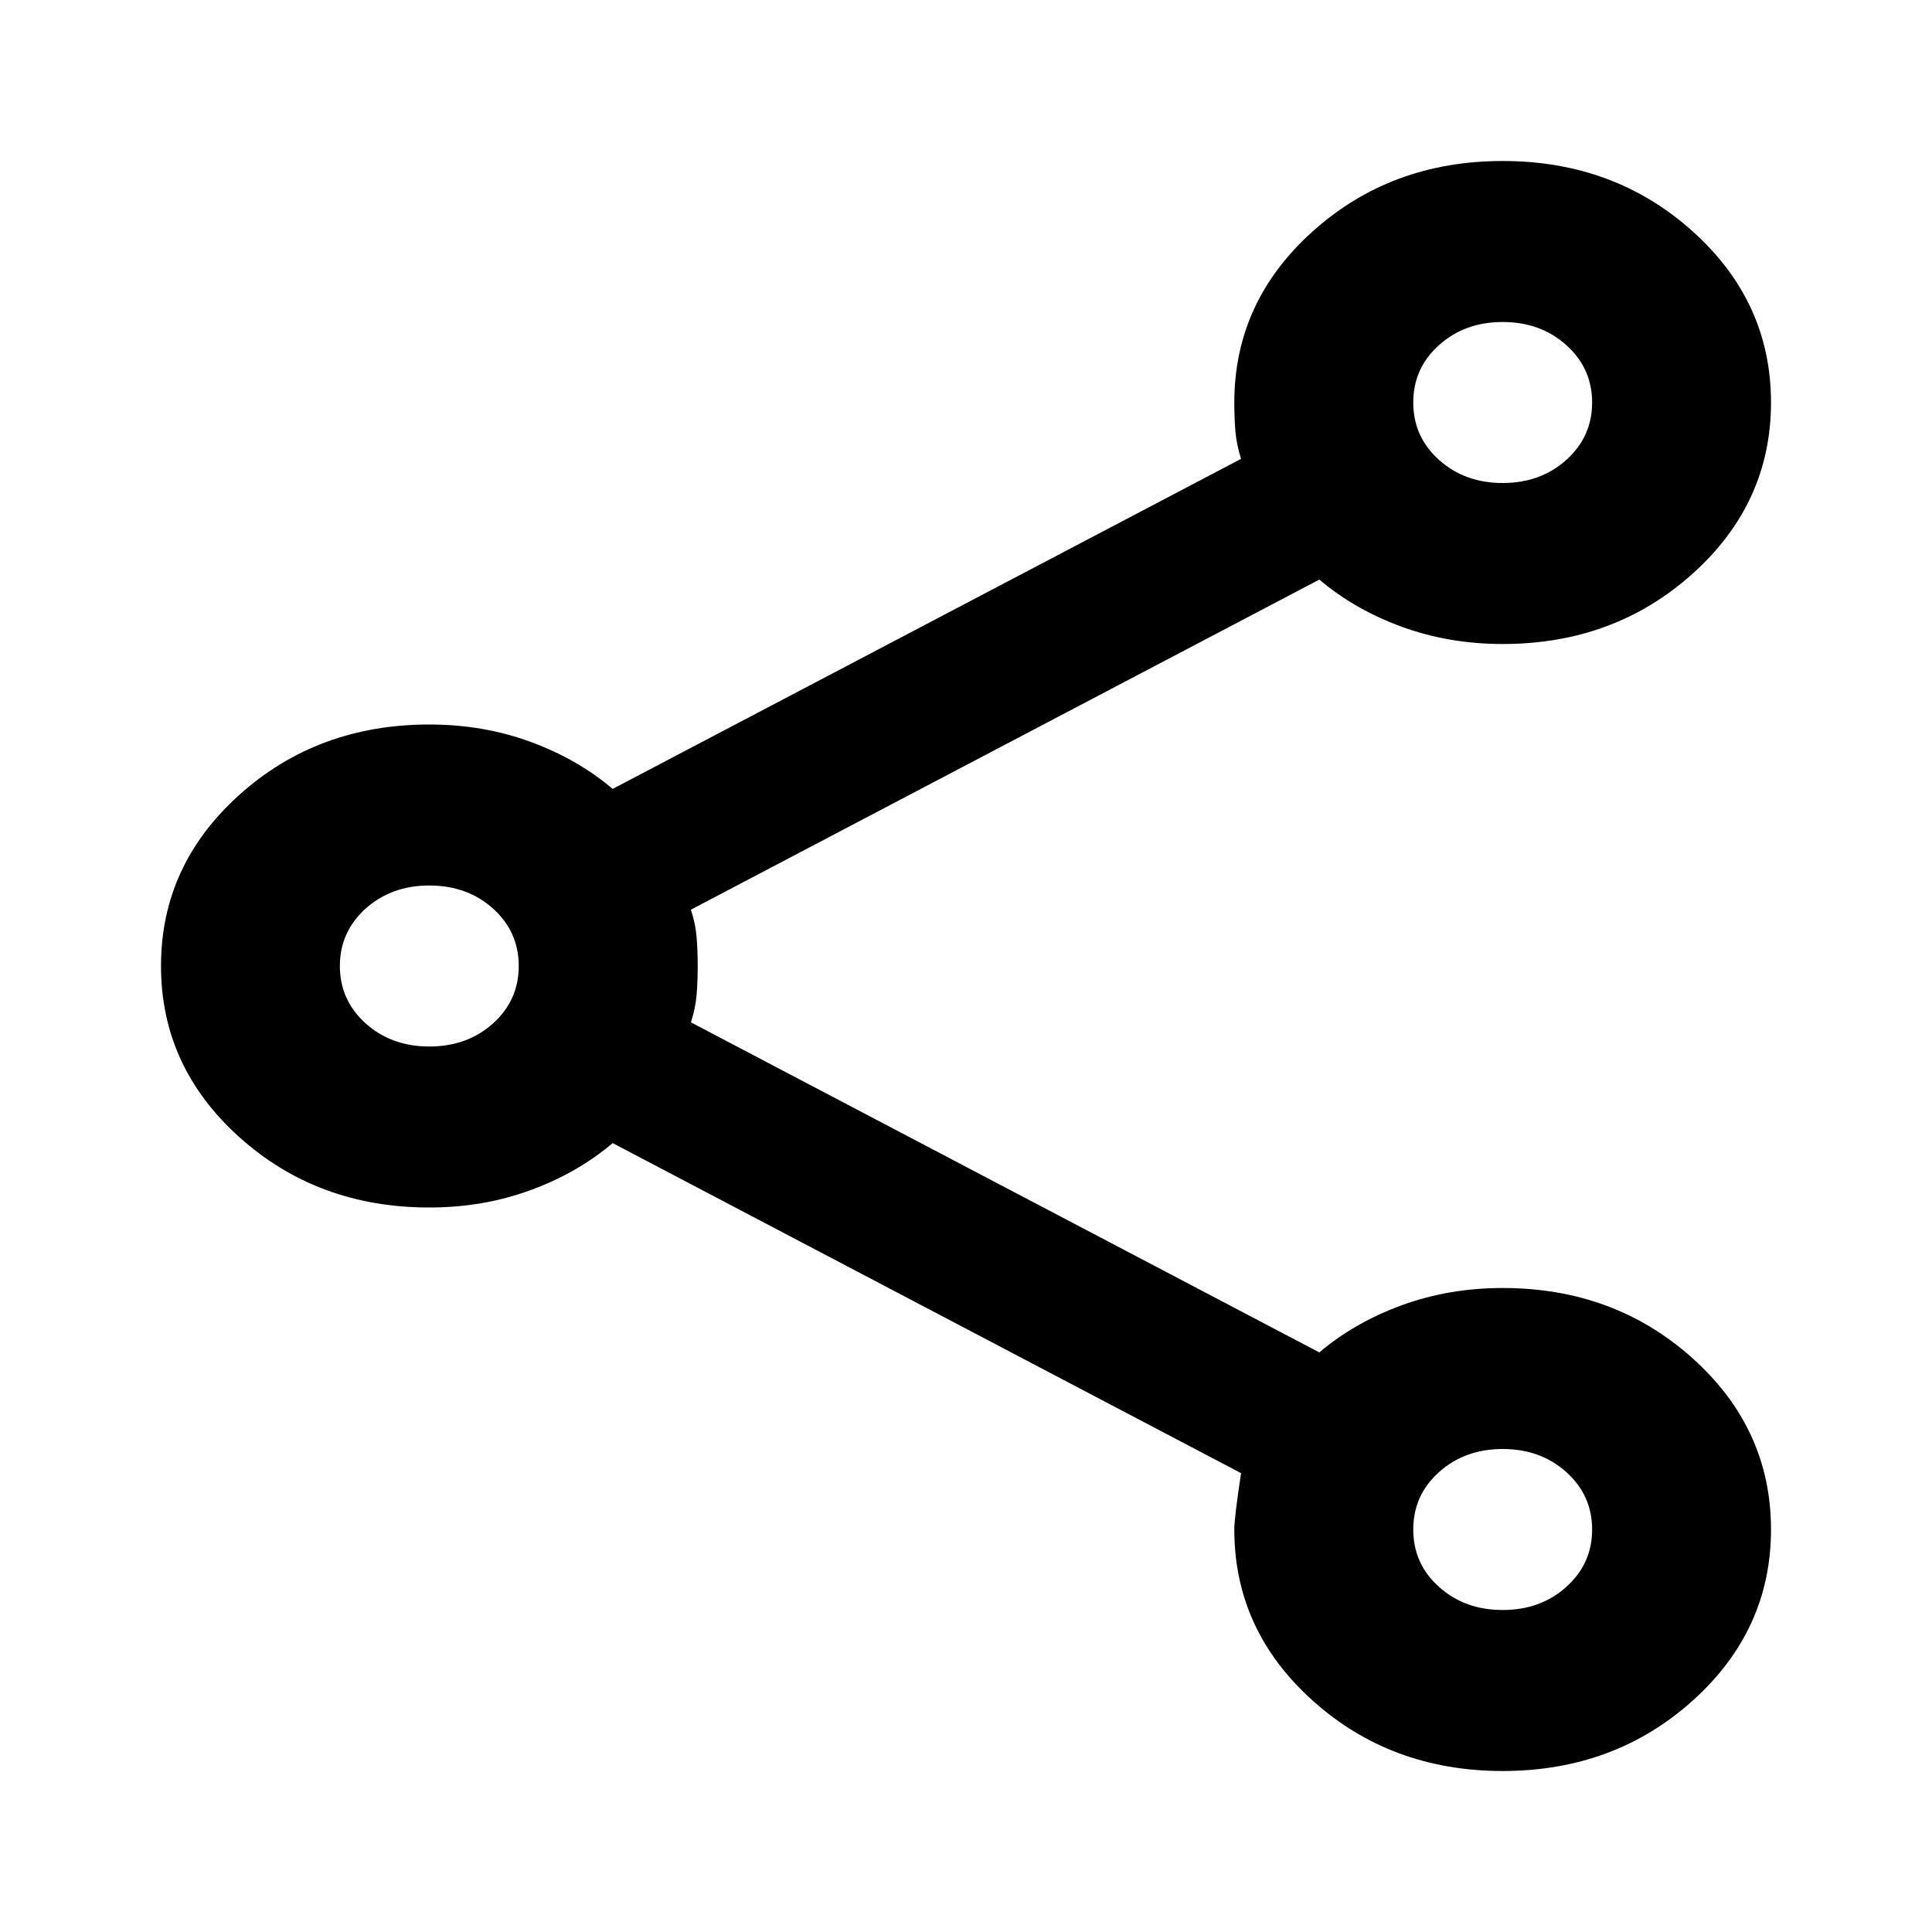
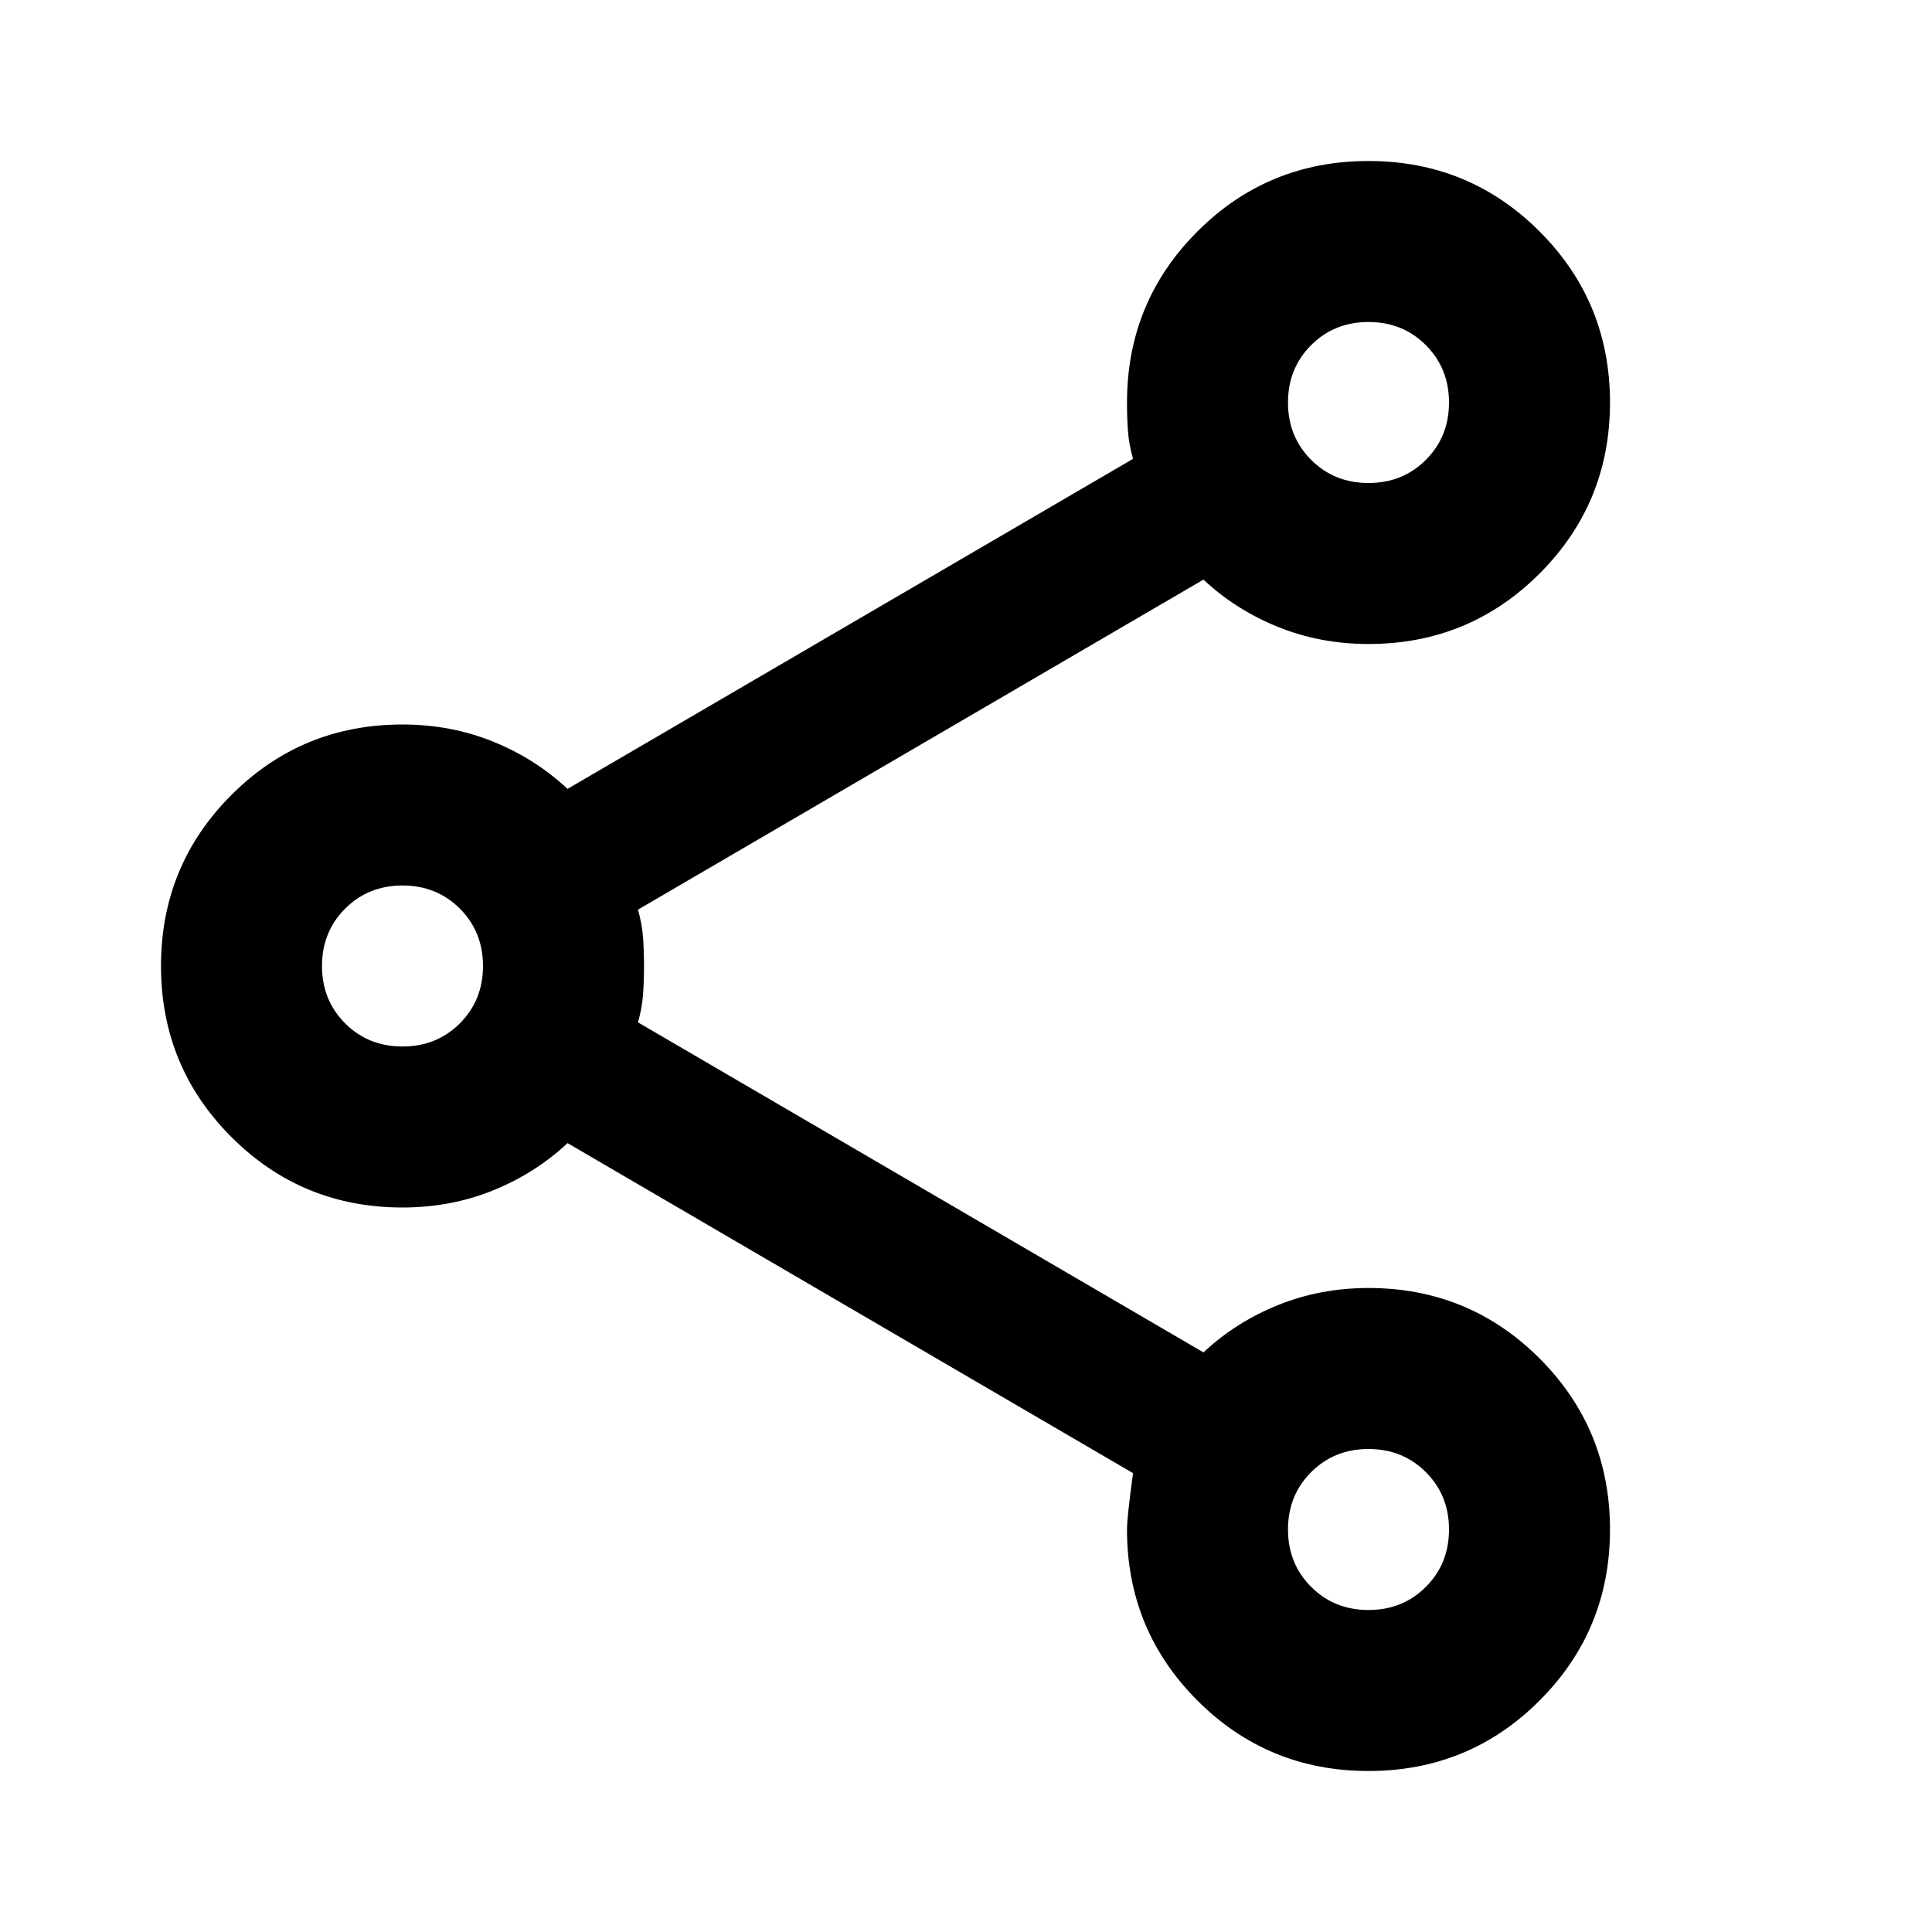
- <svg xmlns="http://www.w3.org/2000/svg" viewBox="0 0 24 24" fill="none" preserveAspectRatio="xMidYMid meet" aria-hidden="true" focusable="false">
-   <g transform="translate(2 2) scale(1)">
-     <path d="M16.667 20C15.741 20 14.954 19.708 14.306 19.125C13.657 18.542 13.333 17.833 13.333 17C13.333 16.9 13.361 16.667 13.417 16.3L5.611 12.2C5.315 12.45 4.972 12.646 4.583 12.787C4.194 12.929 3.778 13 3.333 13C2.407 13 1.62 12.708 0.972 12.125C0.324 11.542 0 10.833 0 10C0 9.167 0.324 8.458 0.972 7.875C1.62 7.292 2.407 7 3.333 7C3.778 7 4.194 7.071 4.583 7.213C4.972 7.354 5.315 7.55 5.611 7.8L13.417 3.7C13.38 3.583 13.357 3.471 13.347 3.362C13.338 3.254 13.333 3.133 13.333 3C13.333 2.167 13.657 1.458 14.306 0.875C14.954 0.292 15.741 0 16.667 0C17.593 0 18.38 0.292 19.028 0.875C19.676 1.458 20 2.167 20 3C20 3.833 19.676 4.542 19.028 5.125C18.38 5.708 17.593 6 16.667 6C16.222 6 15.806 5.929 15.417 5.787C15.028 5.646 14.685 5.45 14.389 5.2L6.583 9.3C6.62 9.417 6.644 9.529 6.653 9.637C6.662 9.746 6.667 9.867 6.667 10C6.667 10.133 6.662 10.254 6.653 10.363C6.644 10.471 6.62 10.583 6.583 10.7L14.389 14.8C14.685 14.55 15.028 14.354 15.417 14.213C15.806 14.071 16.222 14 16.667 14C17.593 14 18.38 14.292 19.028 14.875C19.676 15.458 20 16.167 20 17C20 17.833 19.676 18.542 19.028 19.125C18.38 19.708 17.593 20 16.667 20ZM16.667 18C16.982 18 17.245 17.904 17.458 17.712C17.671 17.521 17.778 17.283 17.778 17C17.778 16.717 17.671 16.479 17.458 16.288C17.245 16.096 16.982 16 16.667 16C16.352 16 16.088 16.096 15.875 16.288C15.662 16.479 15.556 16.717 15.556 17C15.556 17.283 15.662 17.521 15.875 17.712C16.088 17.904 16.352 18 16.667 18ZM3.333 11C3.648 11 3.912 10.904 4.125 10.713C4.338 10.521 4.444 10.283 4.444 10C4.444 9.717 4.338 9.479 4.125 9.287C3.912 9.096 3.648 9 3.333 9C3.019 9 2.755 9.096 2.542 9.287C2.329 9.479 2.222 9.717 2.222 10C2.222 10.283 2.329 10.521 2.542 10.713C2.755 10.904 3.019 11 3.333 11ZM16.667 4C16.982 4 17.245 3.904 17.458 3.712C17.671 3.521 17.778 3.283 17.778 3C17.778 2.717 17.671 2.479 17.458 2.288C17.245 2.096 16.982 2 16.667 2C16.352 2 16.088 2.096 15.875 2.288C15.662 2.479 15.556 2.717 15.556 3C15.556 3.283 15.662 3.521 15.875 3.712C16.088 3.904 16.352 4 16.667 4Z" fill="currentColor" />
-   </g>
+ <svg xmlns="http://www.w3.org/2000/svg" height="24px" viewBox="0 -960 960 960" width="24px" fill="#000000">
+   <path d="M680-80q-50 0-85-35t-35-85q0-6 3-28L282-392q-16 15-37 23.5t-45 8.5q-50 0-85-35t-35-85q0-50 35-85t85-35q24 0 45 8.5t37 23.5l281-164q-2-7-2.5-13.5T560-760q0-50 35-85t85-35q50 0 85 35t35 85q0 50-35 85t-85 35q-24 0-45-8.5T598-672L317-508q2 7 2.5 13.5t.5 14.5q0 8-.5 14.5T317-452l281 164q16-15 37-23.5t45-8.5q50 0 85 35t35 85q0 50-35 85t-85 35Zm0-80q17 0 28.5-11.5T720-200q0-17-11.5-28.5T680-240q-17 0-28.5 11.5T640-200q0 17 11.5 28.5T680-160ZM200-440q17 0 28.5-11.5T240-480q0-17-11.5-28.5T200-520q-17 0-28.5 11.5T160-480q0 17 11.5 28.5T200-440Zm480-280q17 0 28.5-11.5T720-760q0-17-11.5-28.5T680-800q-17 0-28.5 11.5T640-760q0 17 11.5 28.5T680-720Zm0 520ZM200-480Zm480-280Z" />
</svg>
